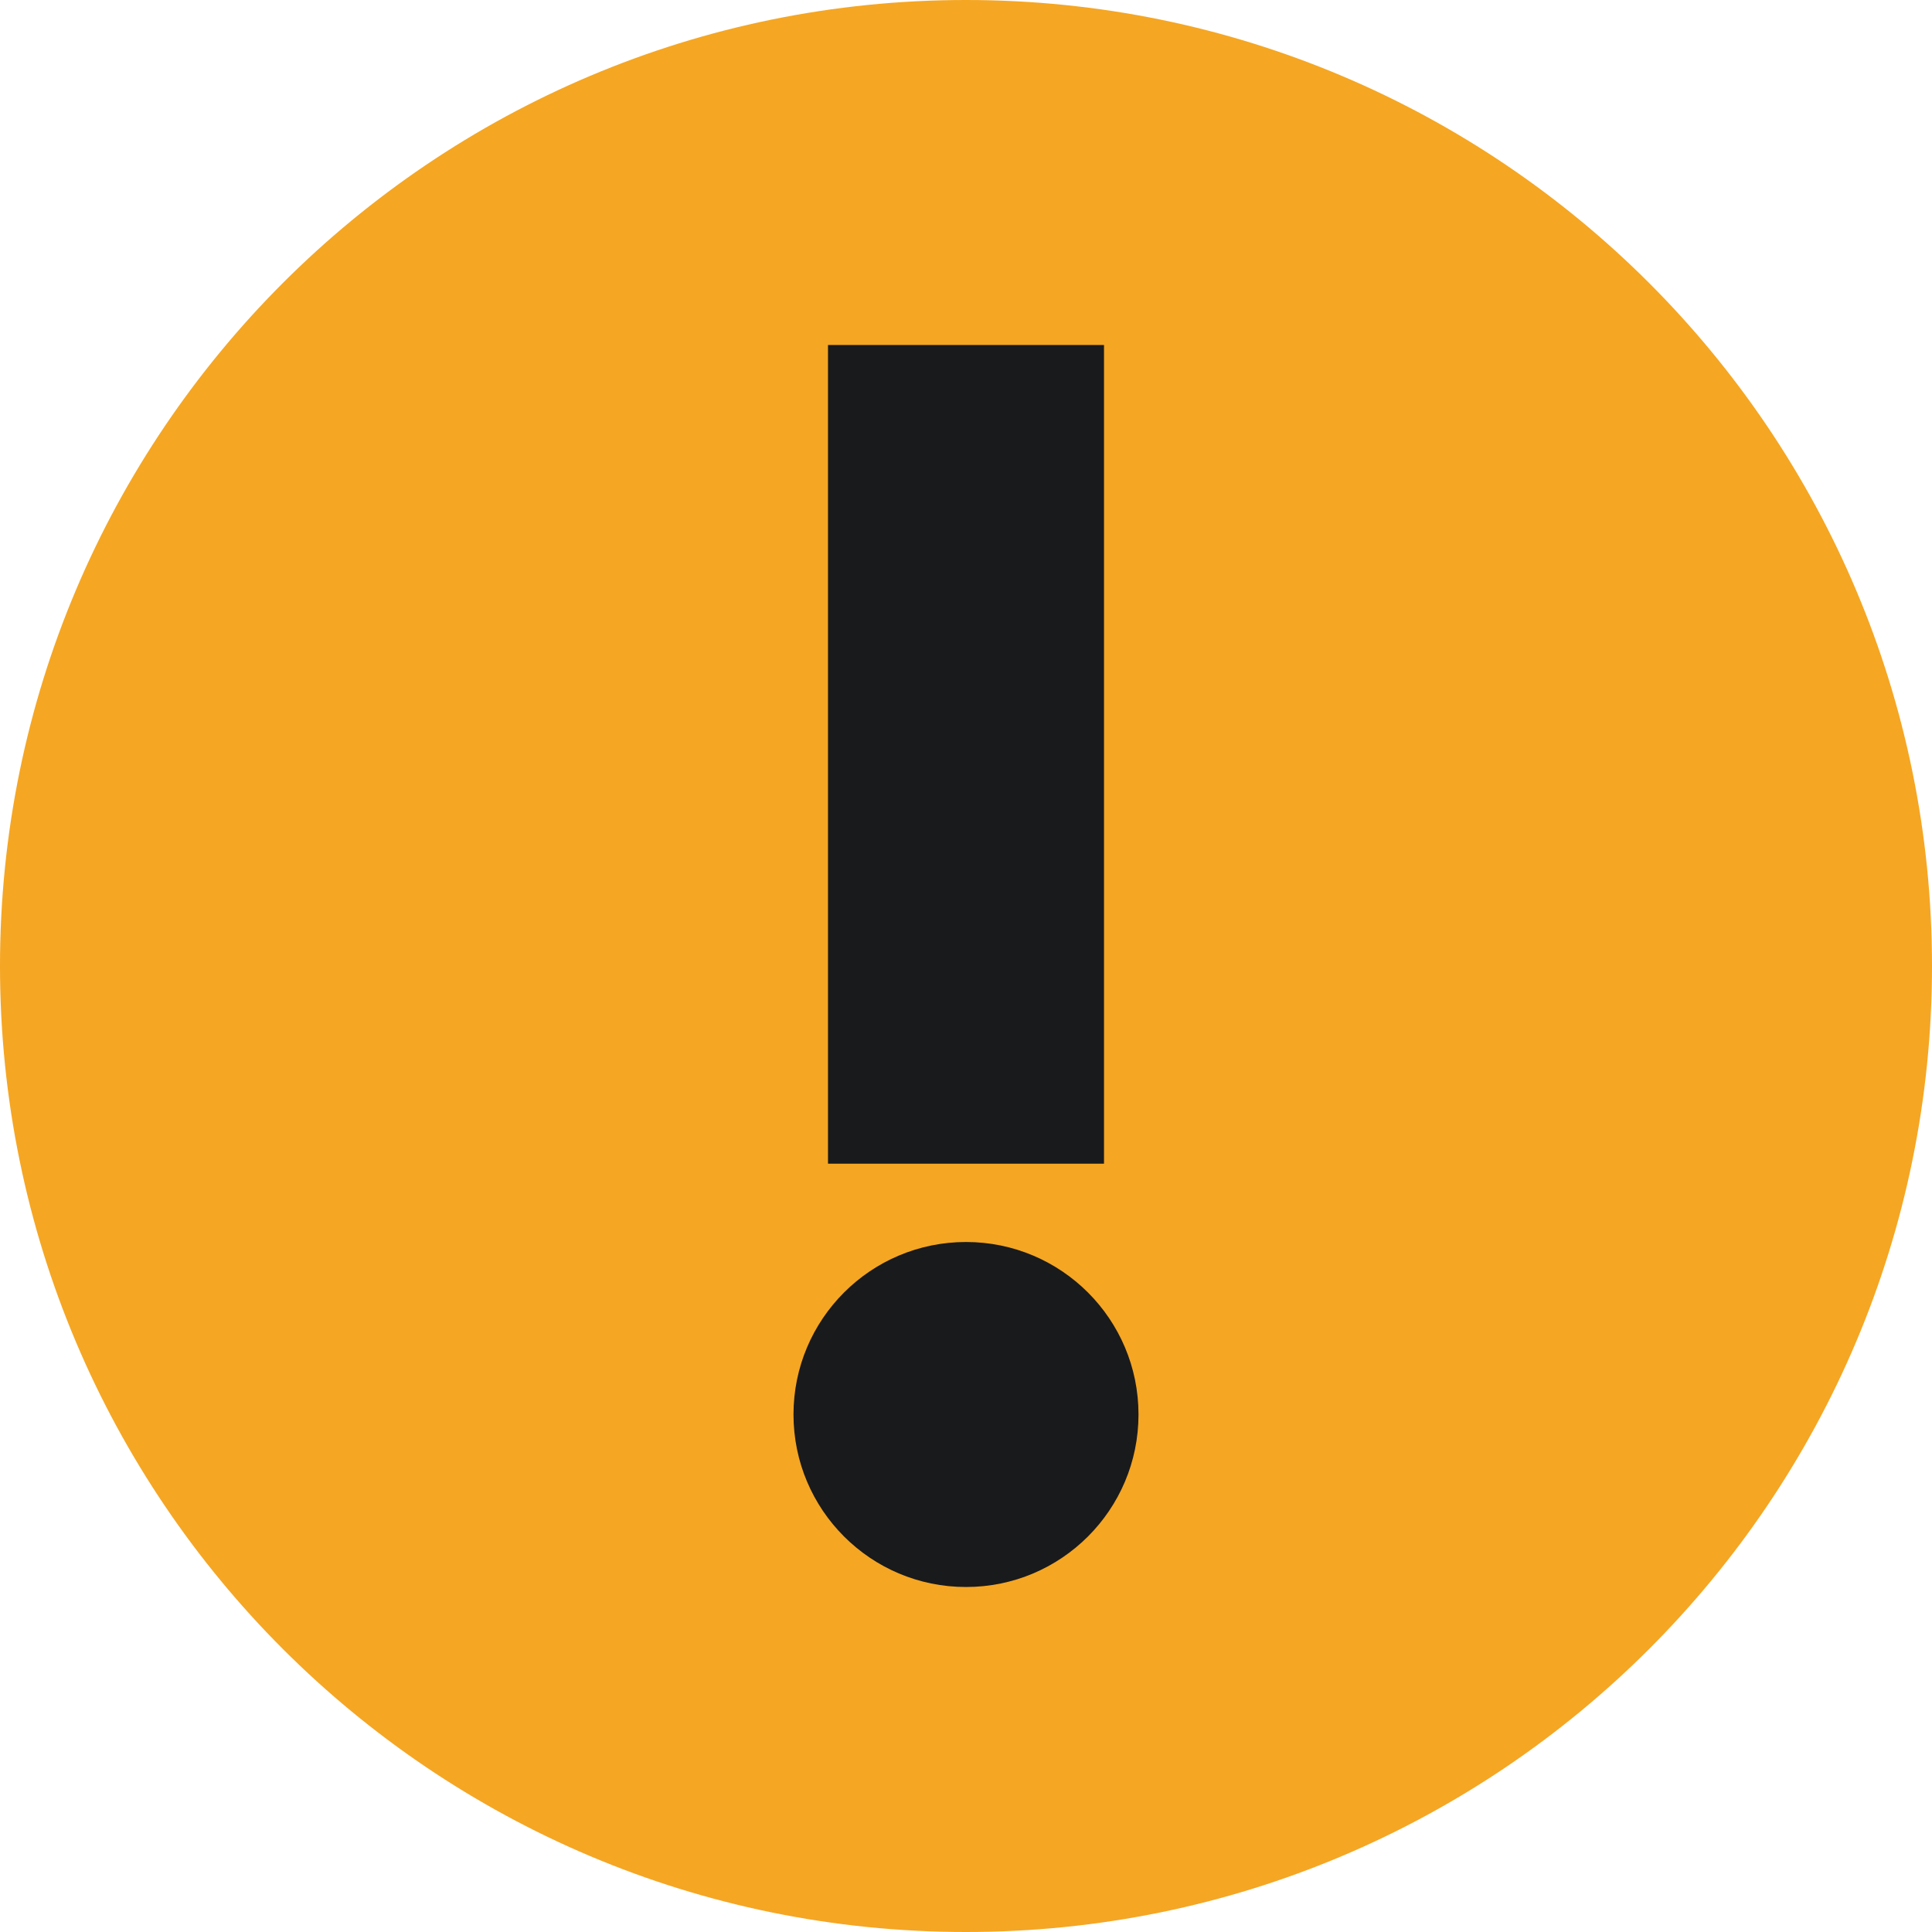
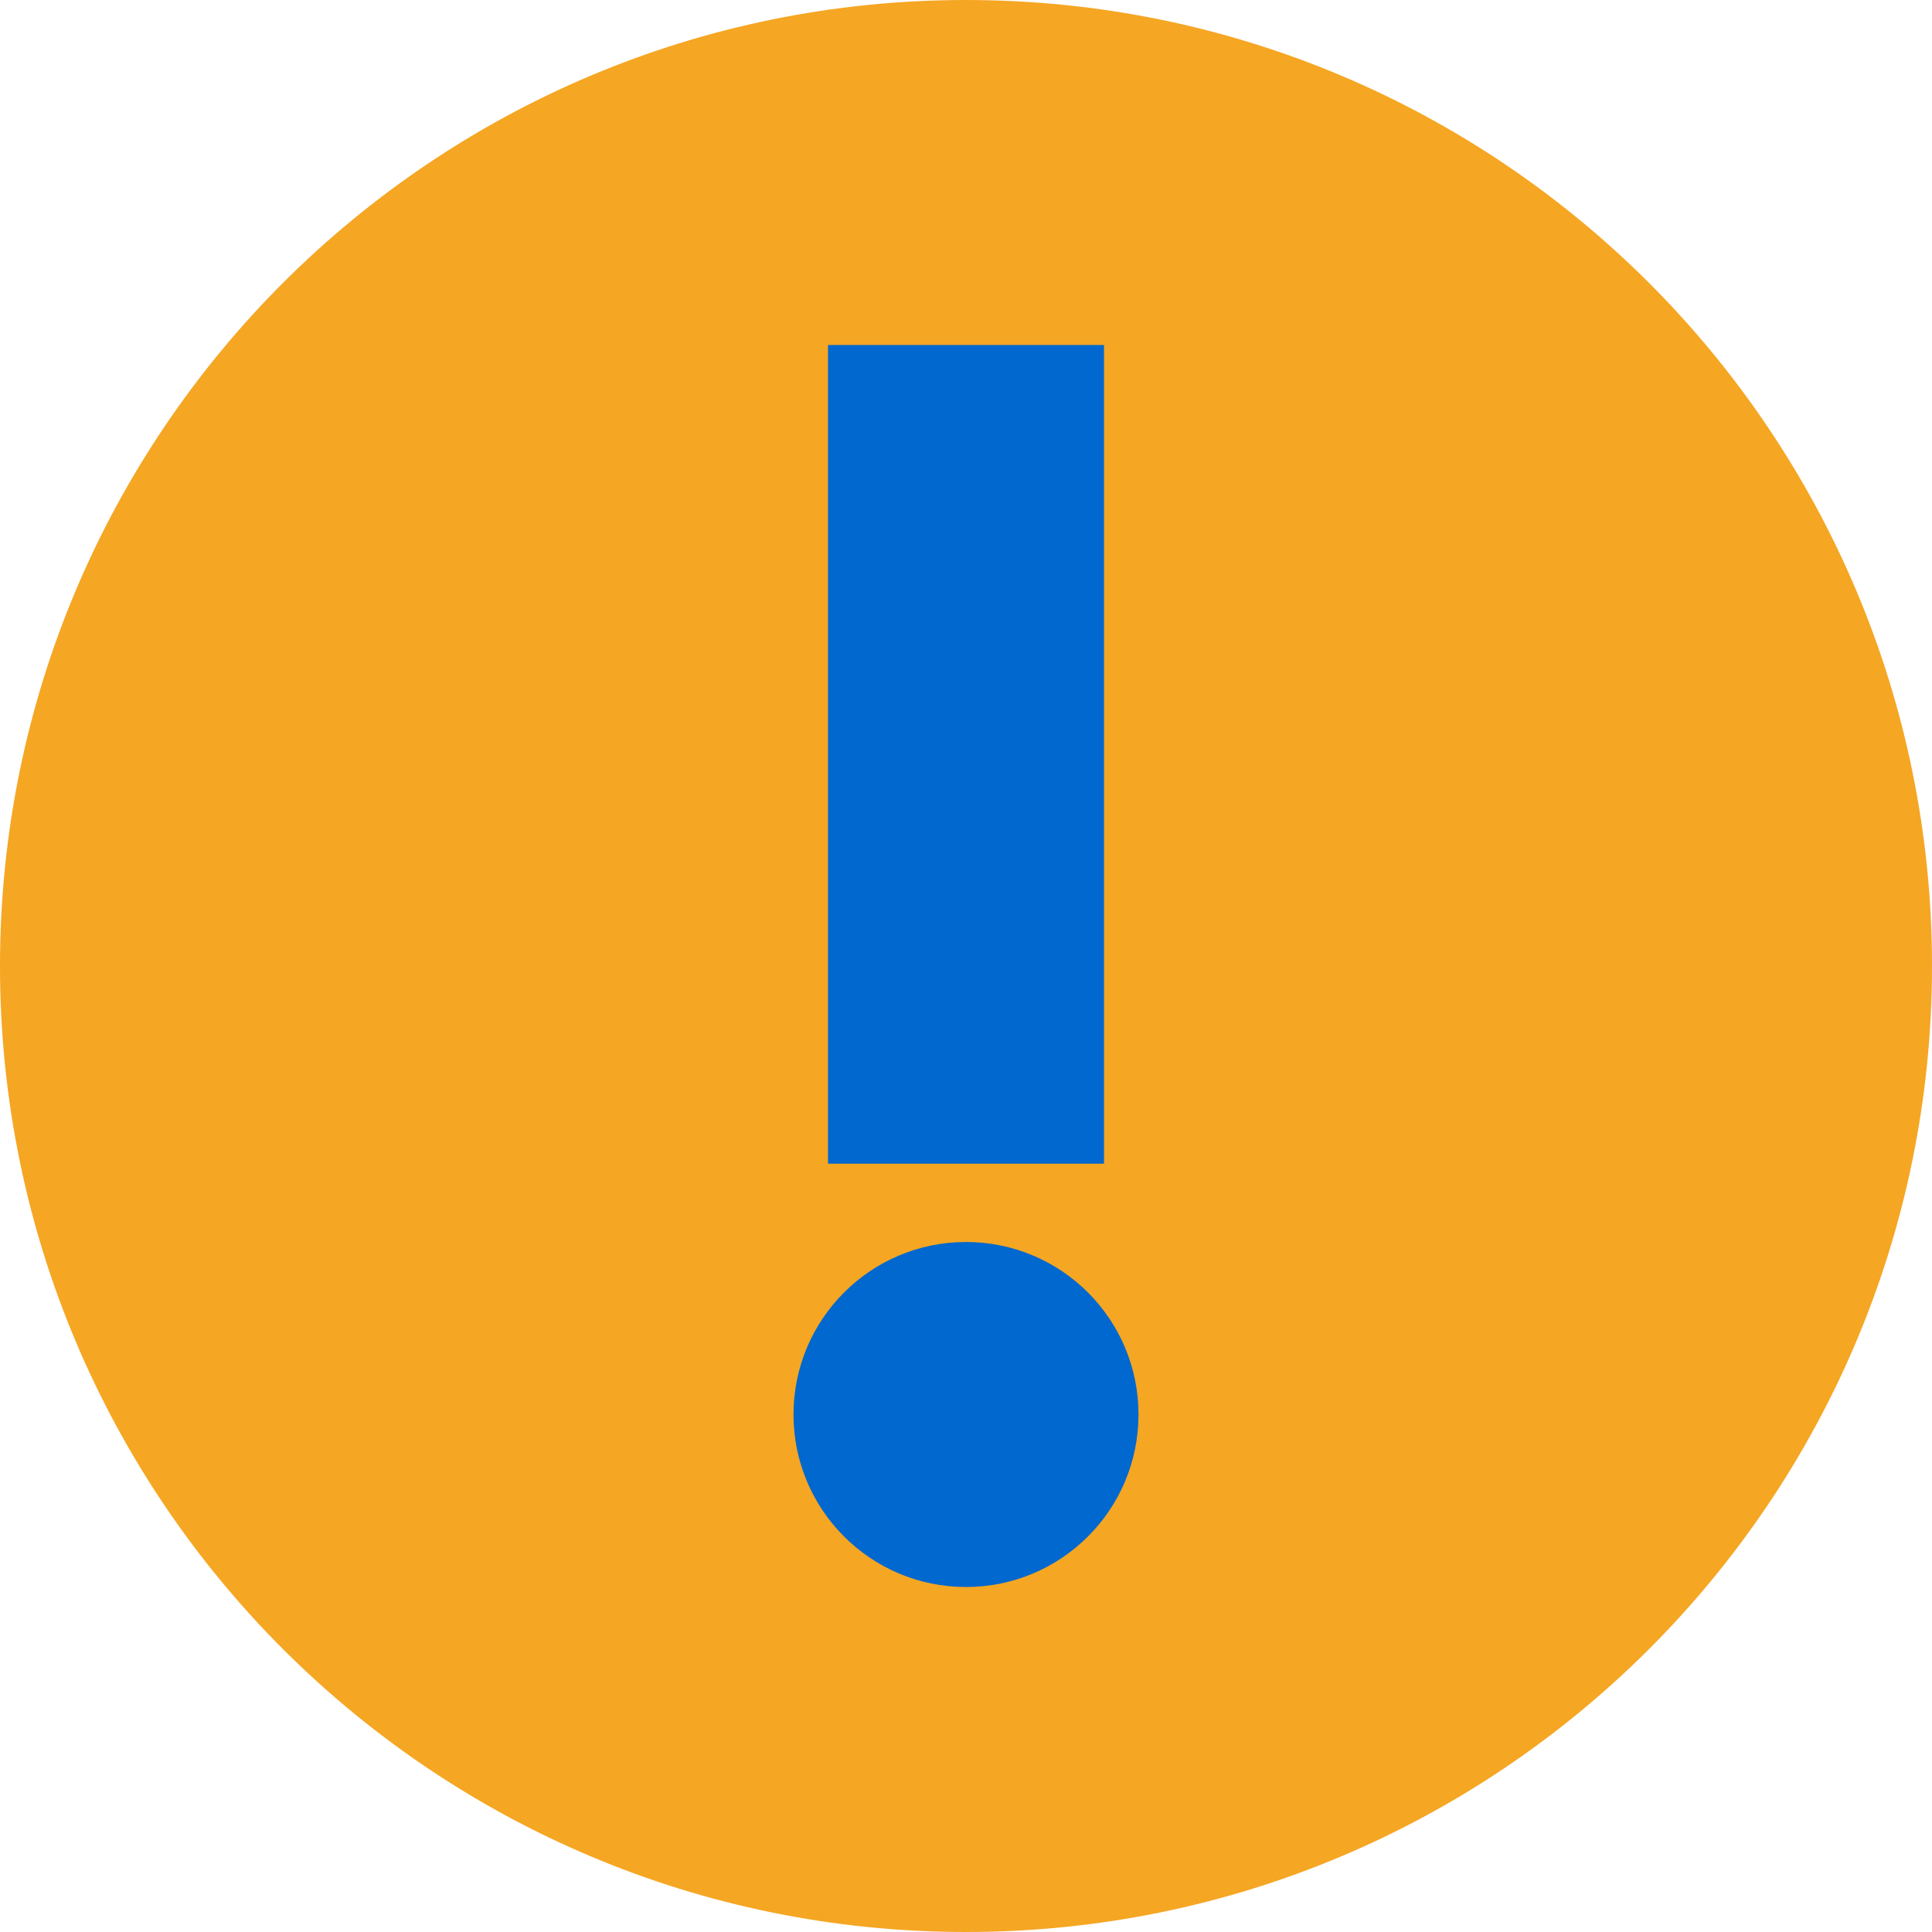
<svg xmlns="http://www.w3.org/2000/svg" width="28px" height="28px" viewBox="0 0 28 28" version="1.1">
  <defs />
  <g id="MainApp-Mobile-App-Pro" stroke="none" stroke-width="1" fill="none" fill-rule="evenodd">
    <g id="Icon&amp;ColorTestPage-Copy" transform="translate(-196, -212)">
      <g id="Group-25-Copy-3" transform="translate(196, 212)">
        <circle id="Oval-15" stroke="#F5A623" stroke-width="4" fill="#F5A623" cx="14" cy="14" r="12" />
        <g id="Group-26" transform="translate(10.75, 7)">
-           <circle id="Oval-16" fill="#191A1C" cx="3.25" cy="13.5" r="2.5" />
-           <path d="M3.25,0 L3.25,7.865" id="Line-21-Copy" stroke="#191A1C" stroke-width="4" stroke-linecap="square" />
+           <circle id="Oval-16" fill="#0068CE" cx="3.25" cy="13.5" r="2.5" />
+           <path d="M3.25,0 L3.25,7.865" id="Line-21-Copy" stroke="#0068CE" stroke-width="4" stroke-linecap="square" />
        </g>
      </g>
    </g>
  </g>
</svg>
